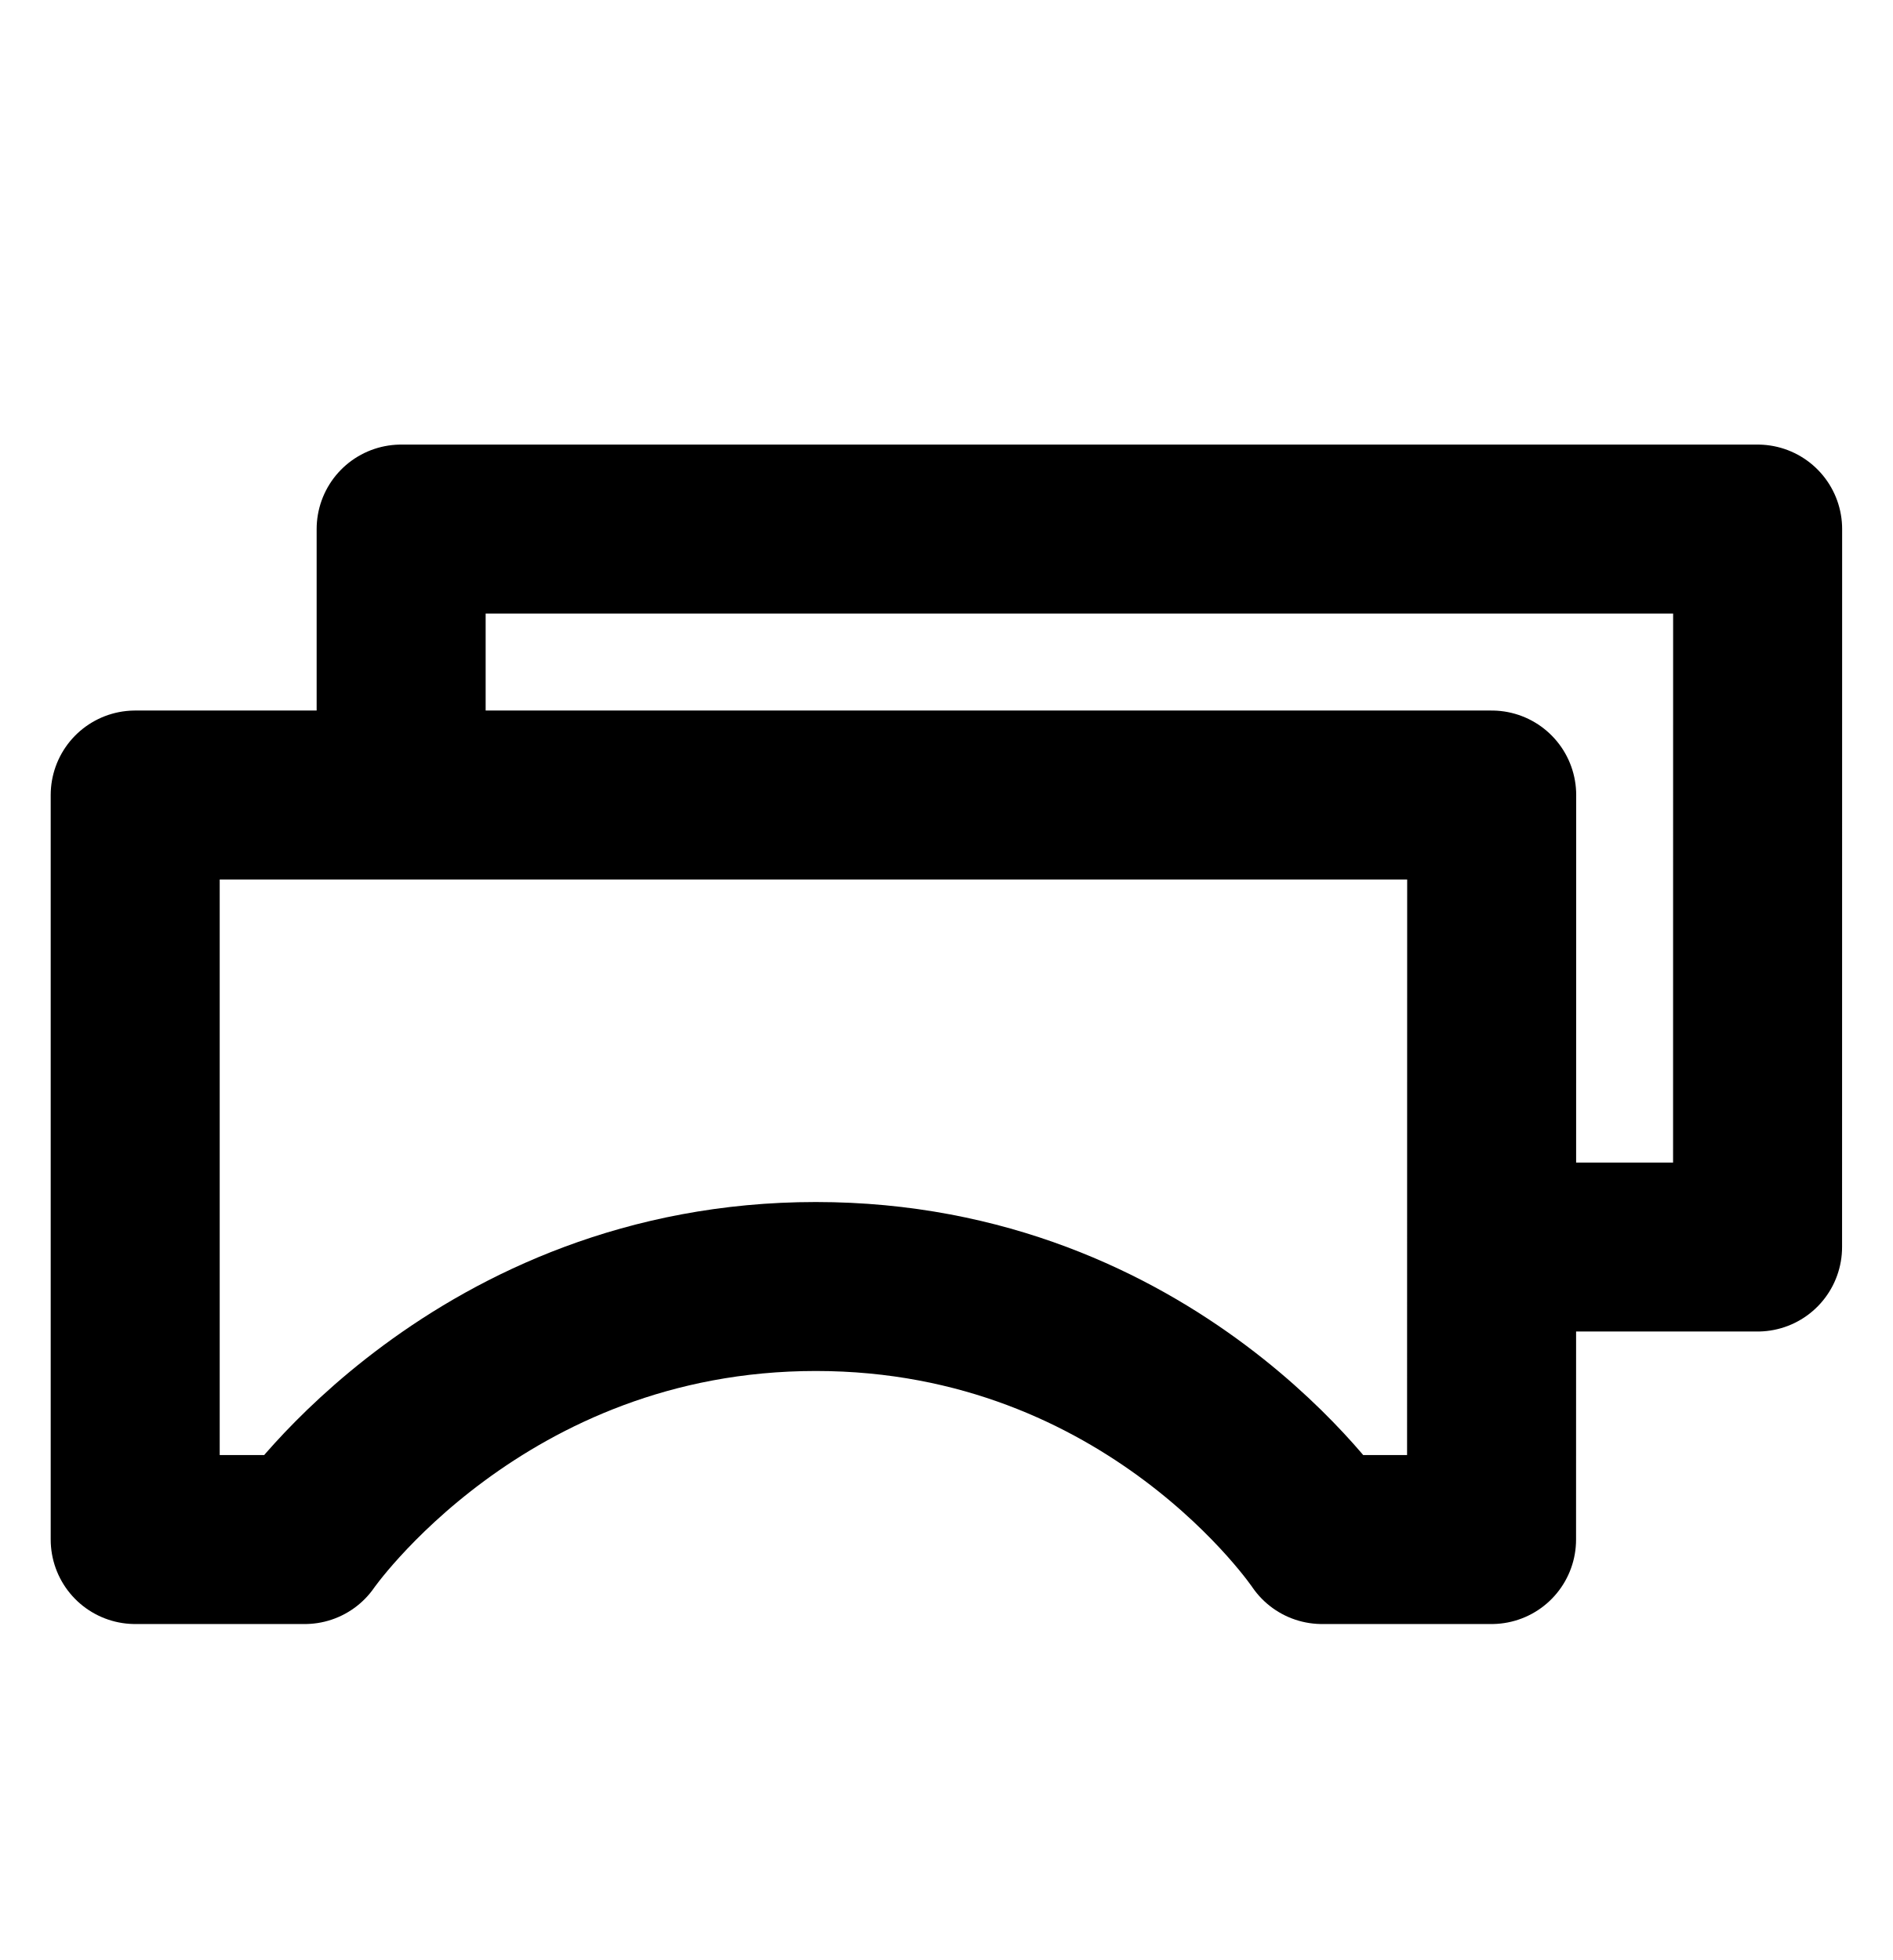
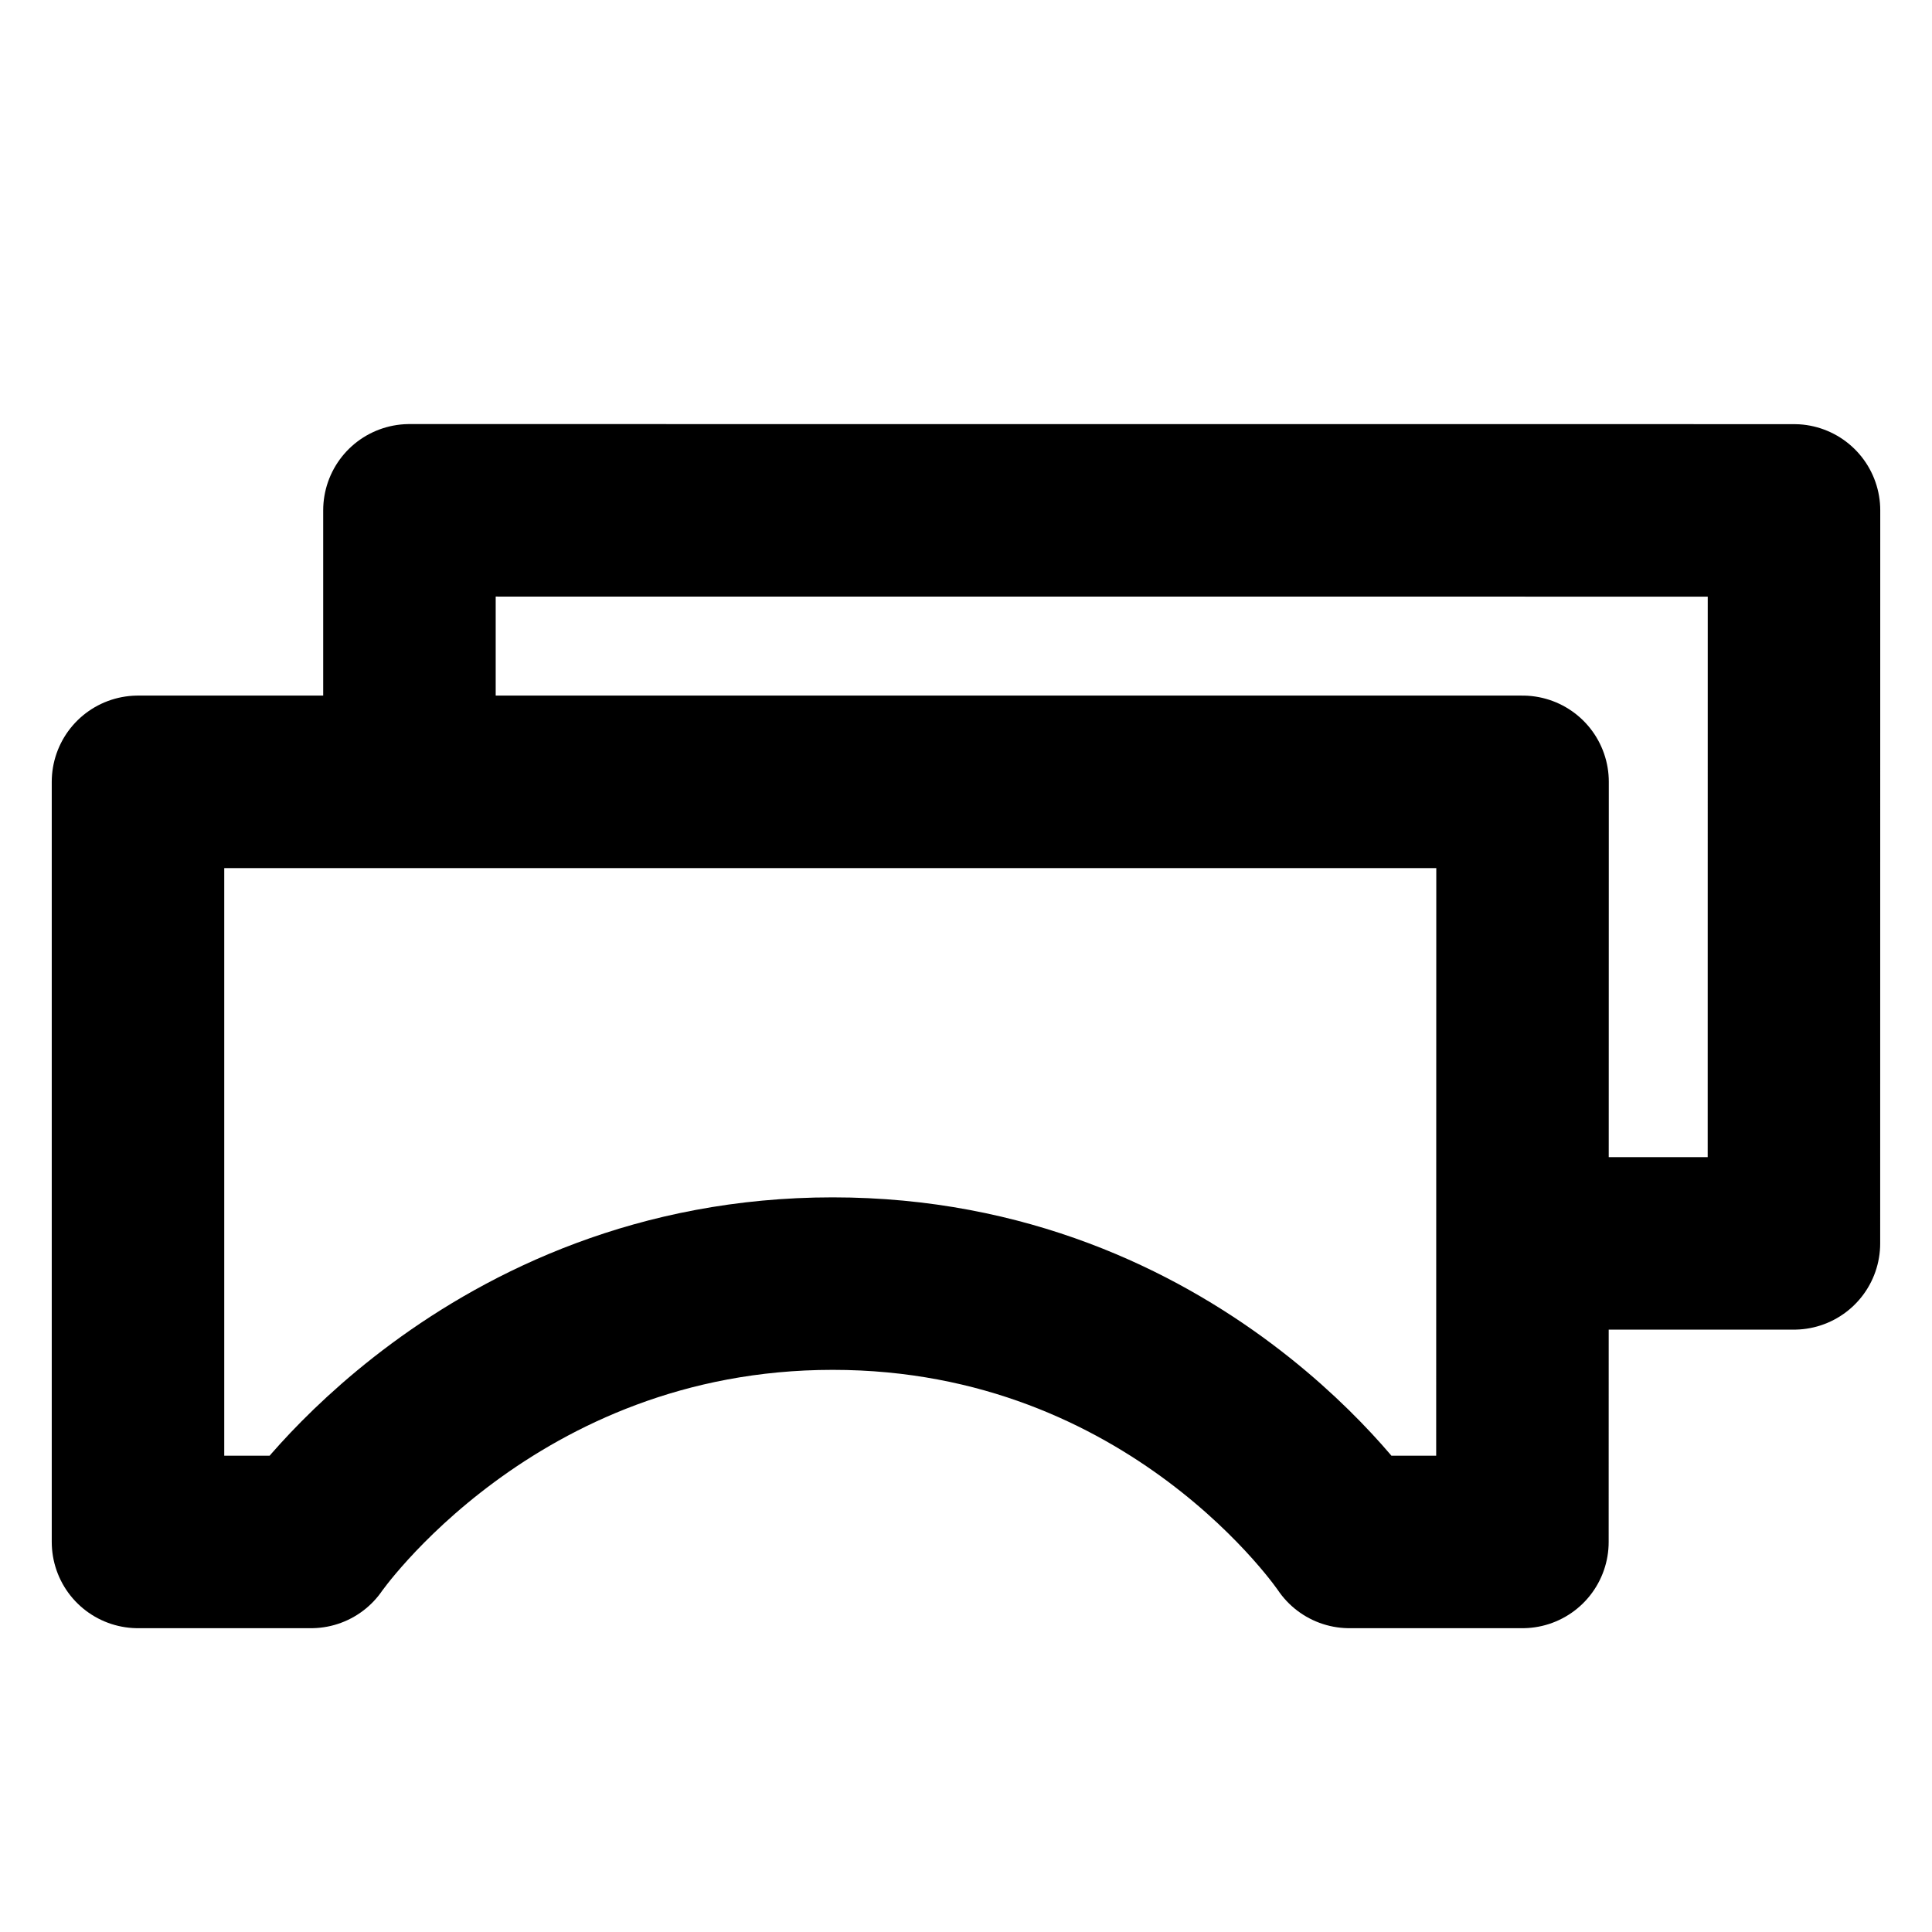
- <svg xmlns="http://www.w3.org/2000/svg" width="28" height="29" viewBox="0 0 28 29" fill="none">
-   <path d="M5.934 11.566L5.934 7.828L26 7.828L25.999 18.451H22.262" stroke="black" stroke-width="2.5" stroke-linecap="round" stroke-linejoin="round" />
-   <path d="M22.064 22.779L22.066 11.763L2 11.763L2 22.779L4.508 22.779C4.508 22.779 7.088 19.035 12.068 19.035C17.049 19.035 19.557 22.779 19.557 22.779L22.064 22.779Z" stroke="black" stroke-width="2.5" stroke-linecap="round" stroke-linejoin="round" />
+ <svg xmlns="http://www.w3.org/2000/svg" width="28" height="28" viewBox="0 0 28 28" fill="none">
+   <path d="M5.934 11.134L5.934 7.396L26 7.397L25.999 18.02H22.262" stroke="black" stroke-width="2.5" stroke-linecap="round" stroke-linejoin="round" />
+   <path d="M22.064 22.347L22.066 11.331L2 11.331L2 22.347L4.508 22.347C4.508 22.347 7.088 18.603 12.068 18.603C17.049 18.603 19.557 22.347 19.557 22.347L22.064 22.347Z" stroke="black" stroke-width="2.5" stroke-linecap="round" stroke-linejoin="round" />
</svg>
